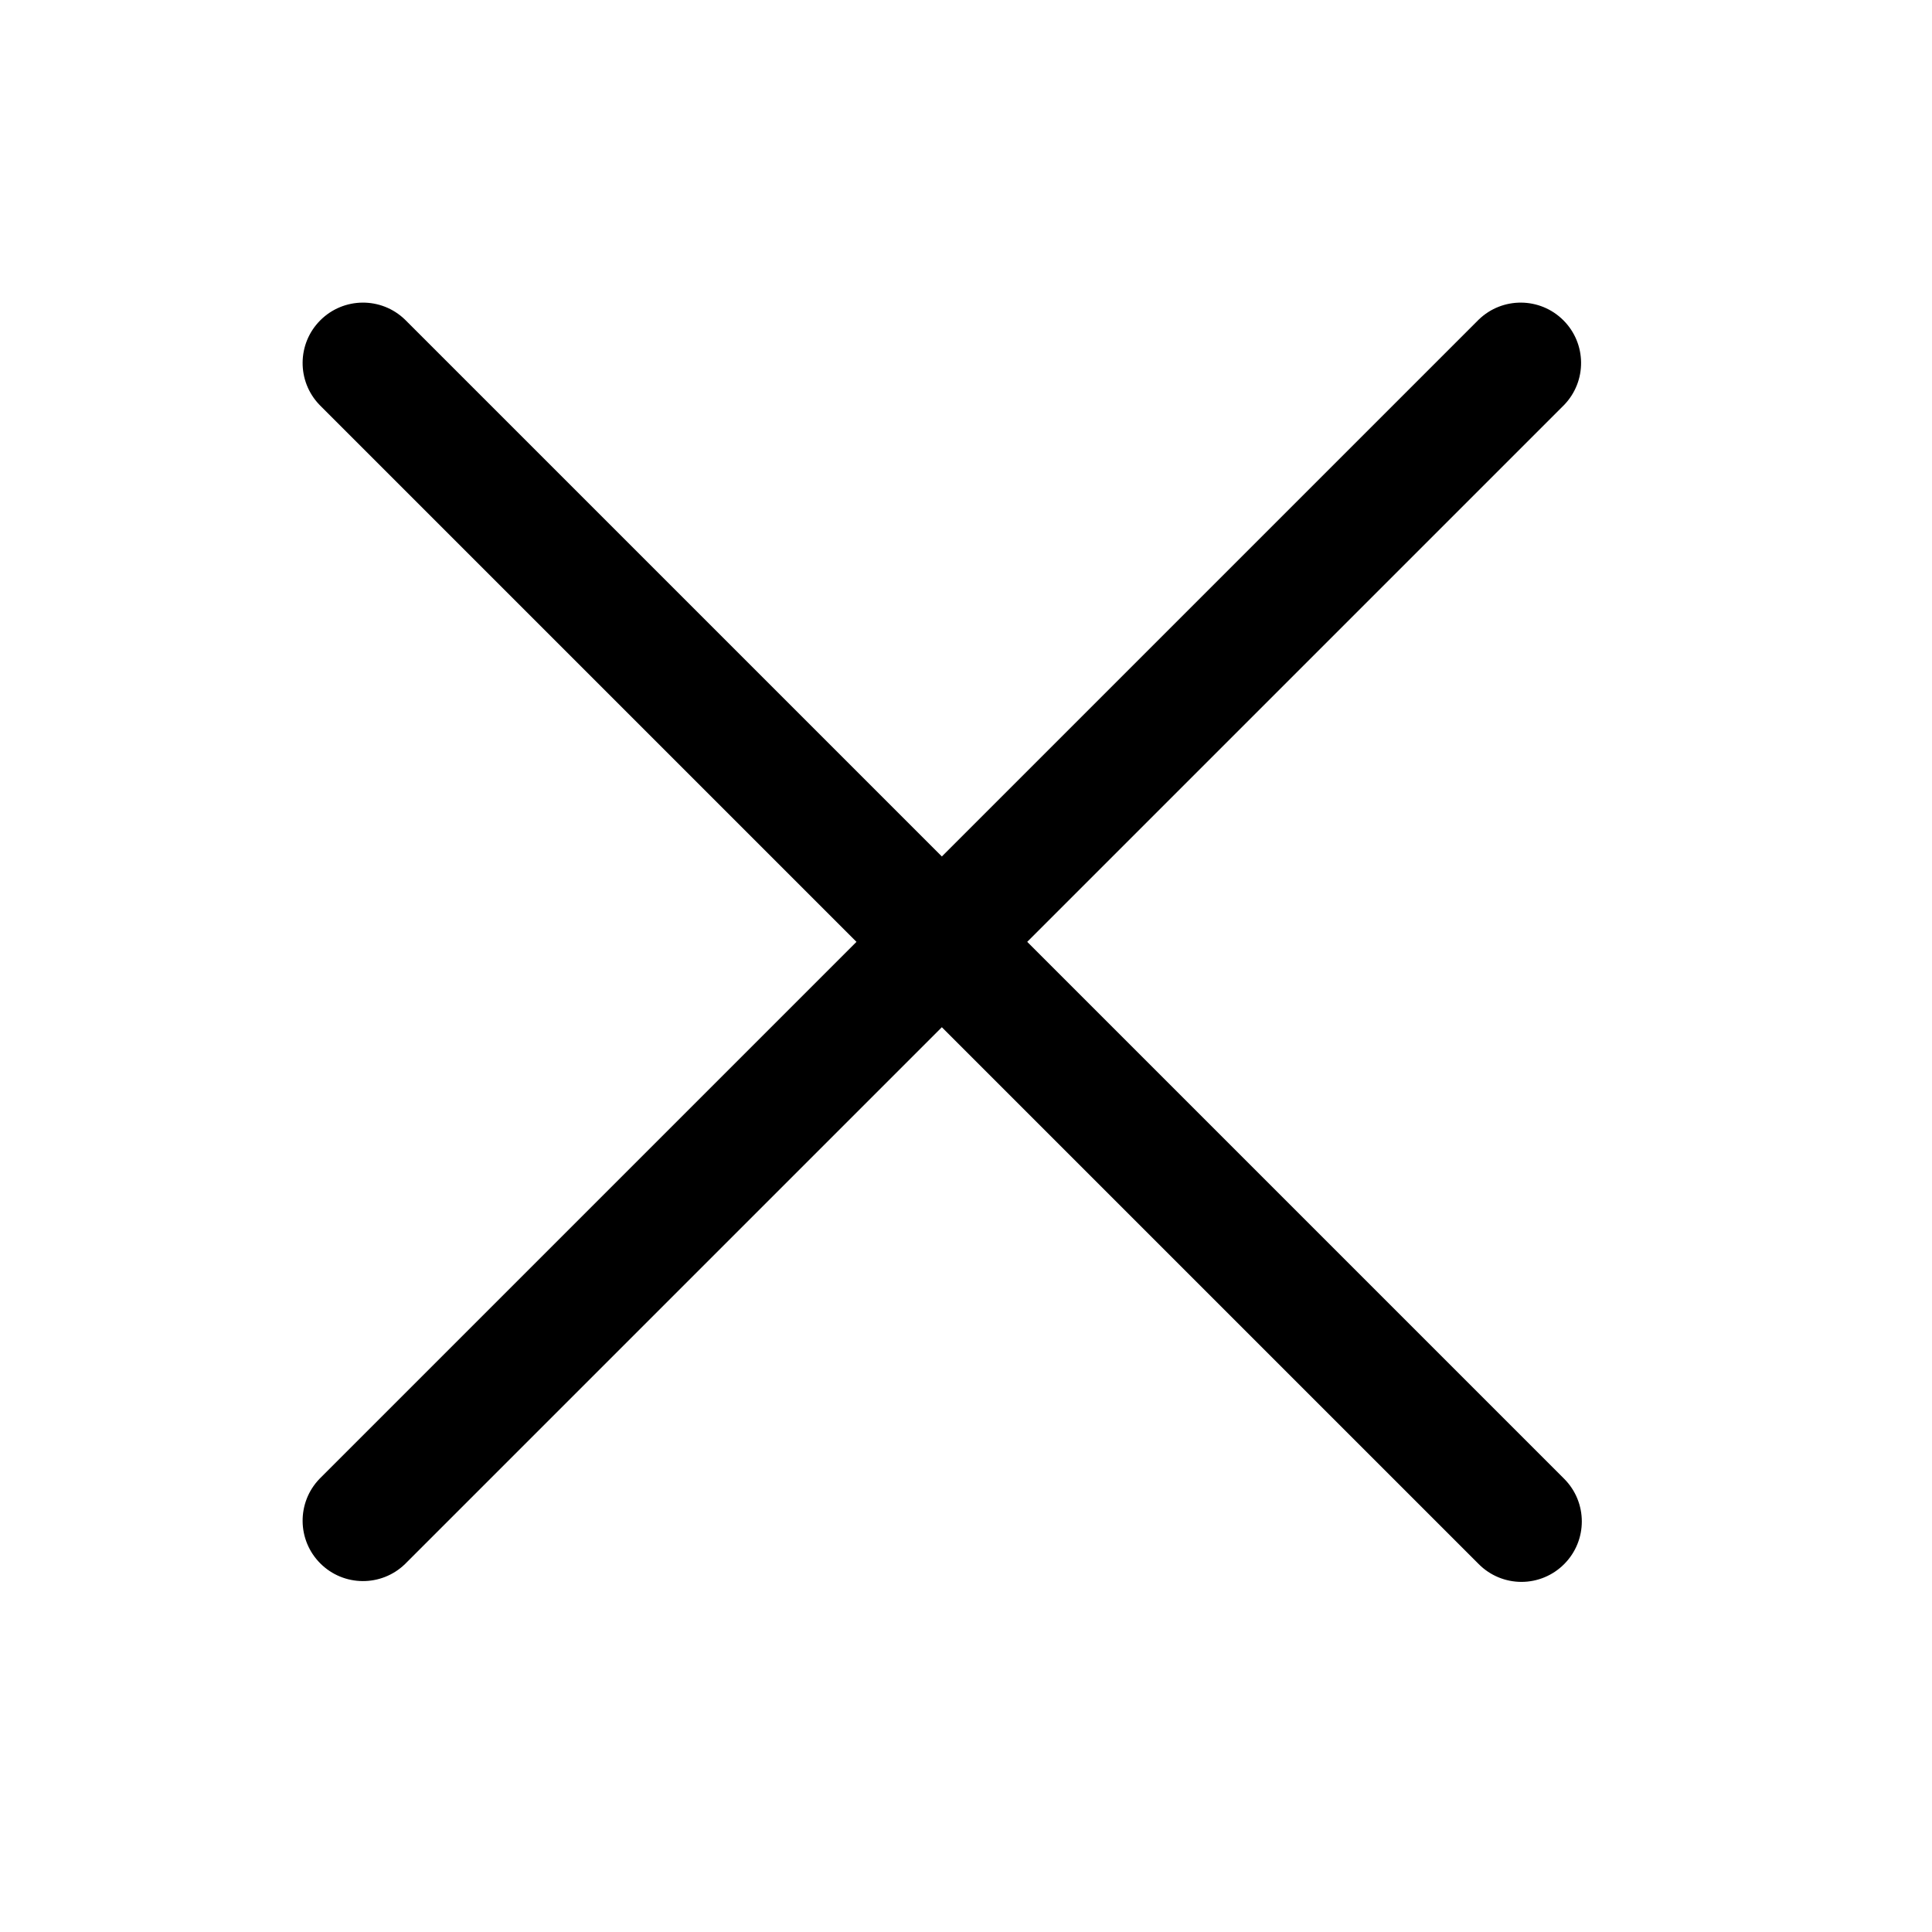
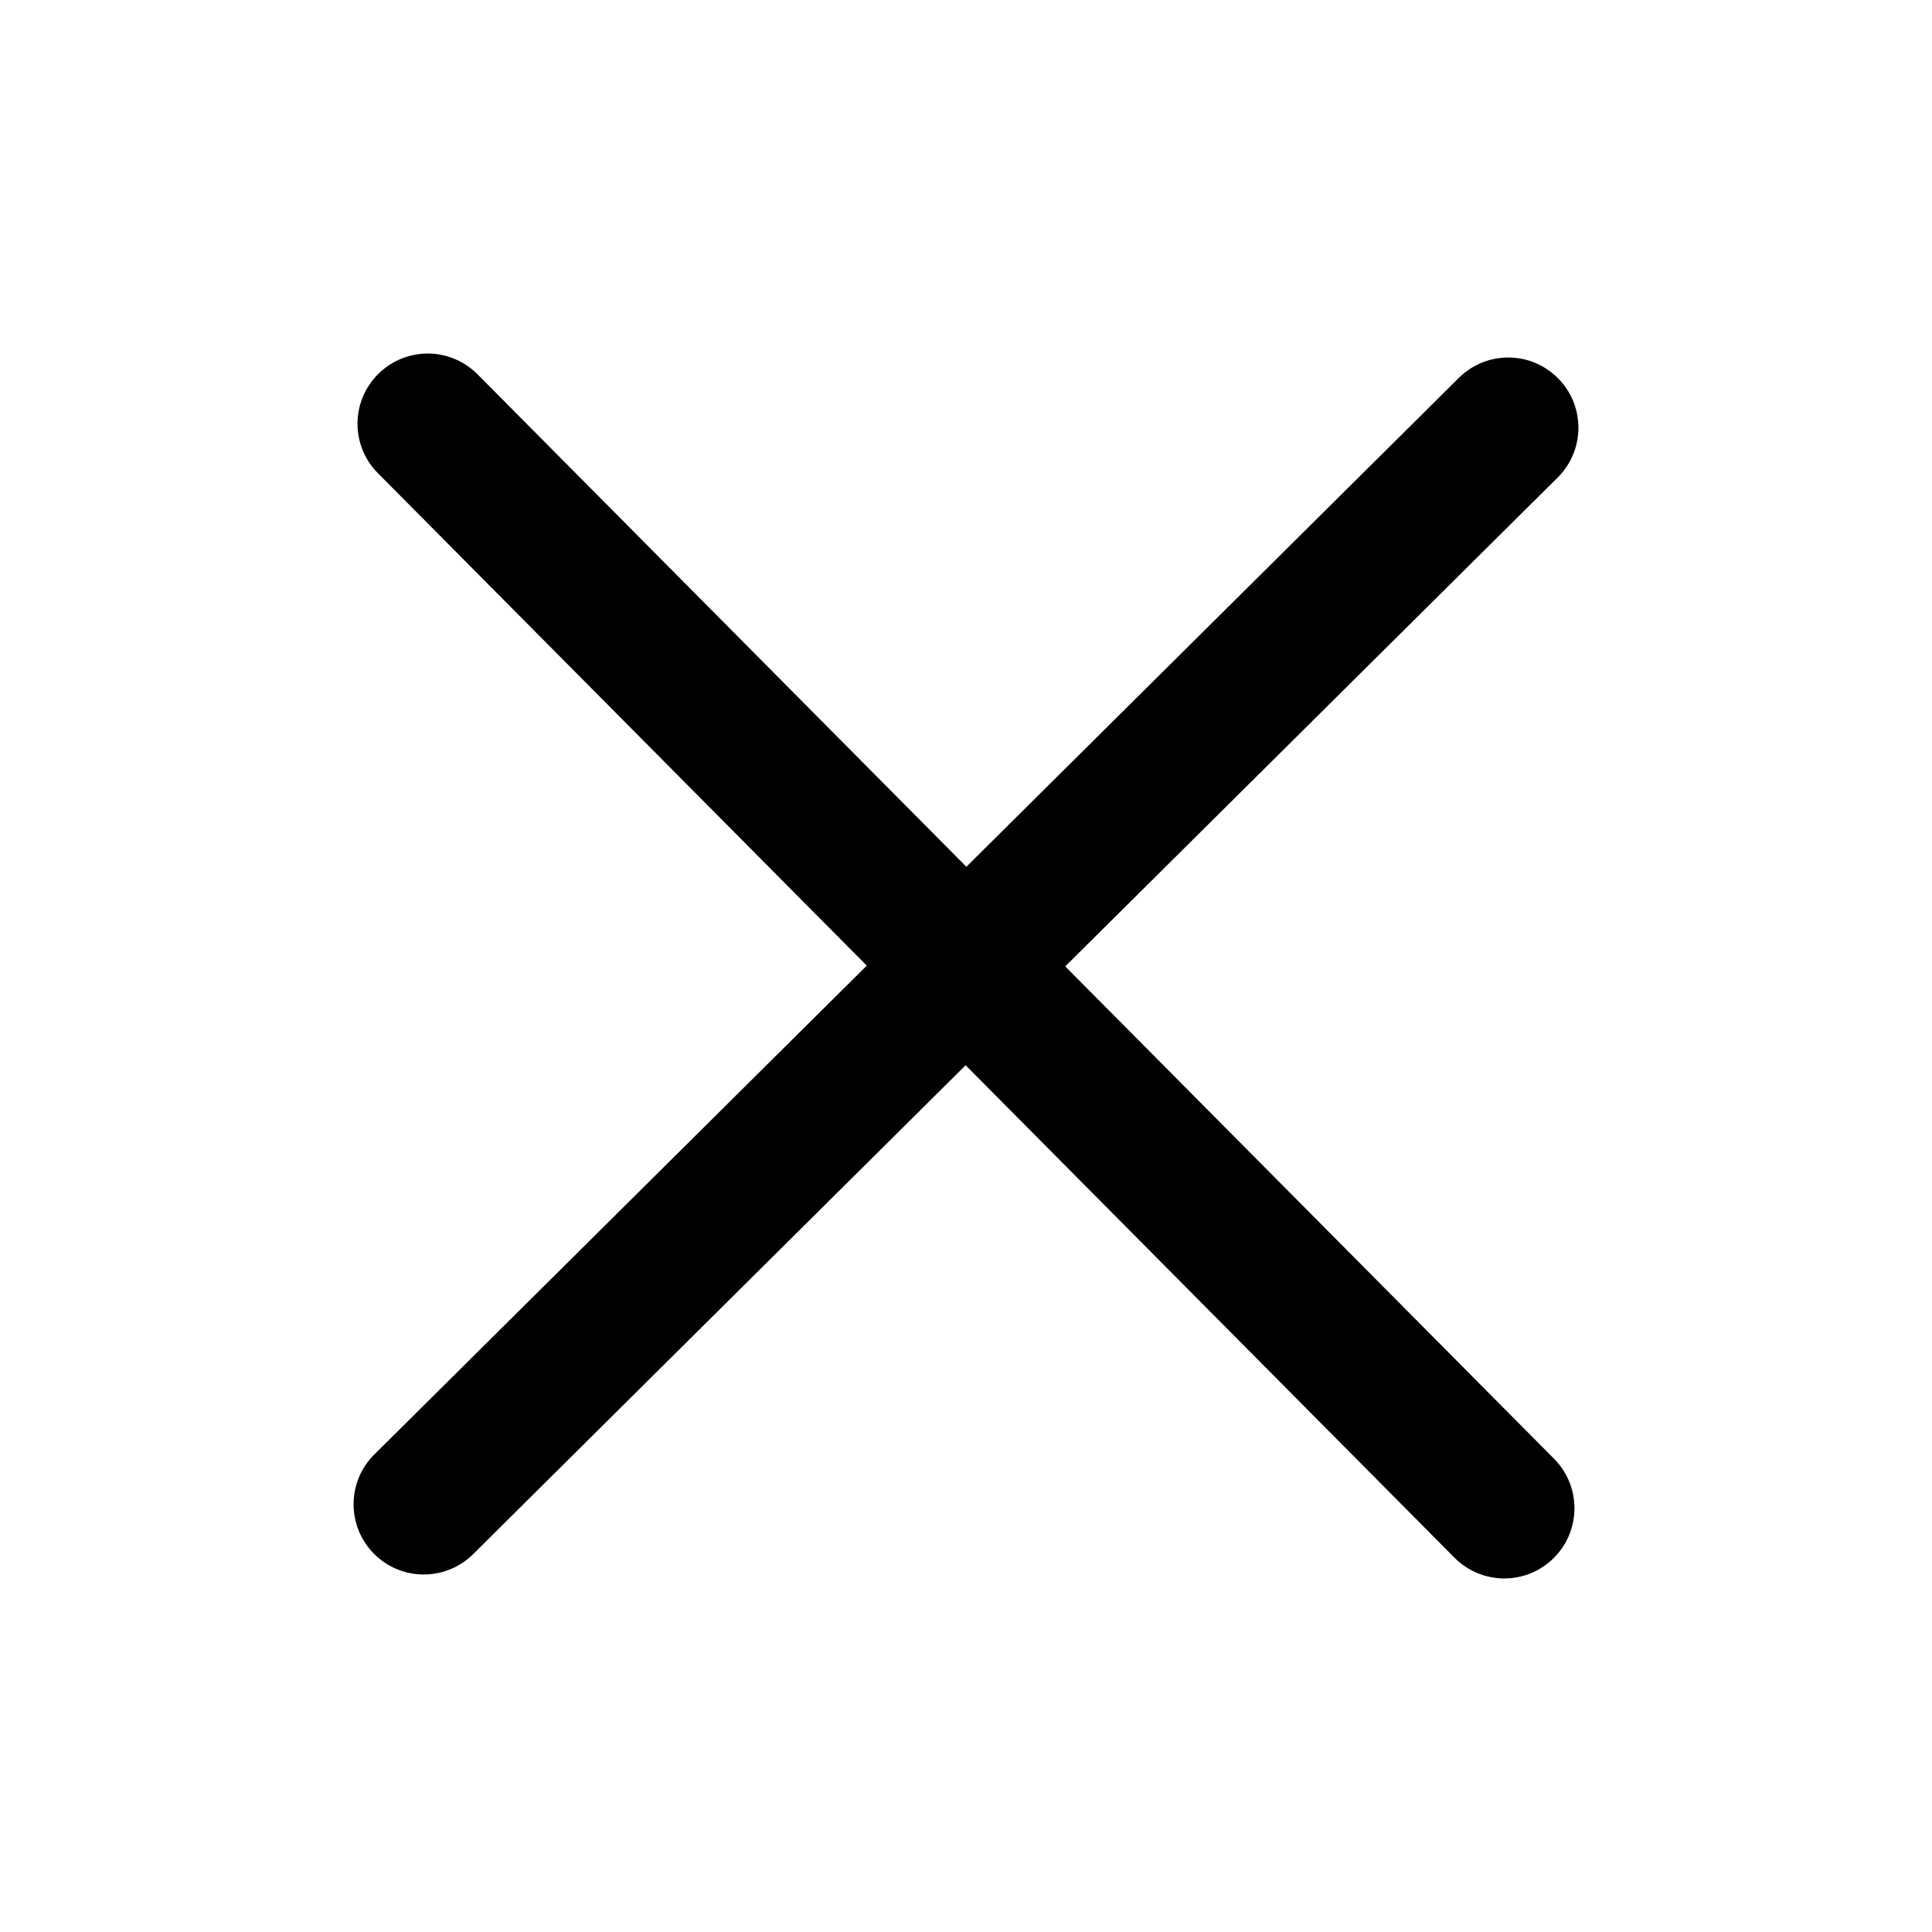
- <svg xmlns="http://www.w3.org/2000/svg" t="1558171940383" class="icon" style="" viewBox="0 0 1024 1024" version="1.1" p-id="3006" width="32" height="32">
+ <svg xmlns="http://www.w3.org/2000/svg" t="1566979083011" class="icon" viewBox="0 0 1024 1024" version="1.1" p-id="12694" width="32" height="32">
  <defs>
    <style type="text/css" />
  </defs>
-   <path d="M544.448 499.2l284.576-284.576a32 32 0 0 0-45.248-45.248L499.2 453.952 214.624 169.376a32 32 0 0 0-45.248 45.248l284.576 284.576-284.576 284.576a32 32 0 0 0 45.248 45.248l284.576-284.576 284.576 284.576a31.904 31.904 0 0 0 45.248 0 32 32 0 0 0 0-45.248L544.448 499.2z" p-id="3007" />
+   <path d="M564.6 512.2l261-259.1 0.1-0.1c14.5-14.5 14.5-38 0.1-52.5-14.5-14.6-38-14.7-52.6-0.2l-261 259.1-259.1-261c-14.5-14.6-38-14.7-52.6-0.2-14.6 14.5-14.7 38-0.2 52.6l259.1 261-261 259.1-0.1 0.1c-14.5 14.5-14.5 38-0.1 52.5 14.5 14.6 38 14.7 52.6 0.2l261-259.1 259.1 261c14.5 14.6 38 14.7 52.6 0.2l0.1-0.1c14.5-14.5 14.5-38 0.1-52.5l-259.1-261z" p-id="12695" />
</svg>
